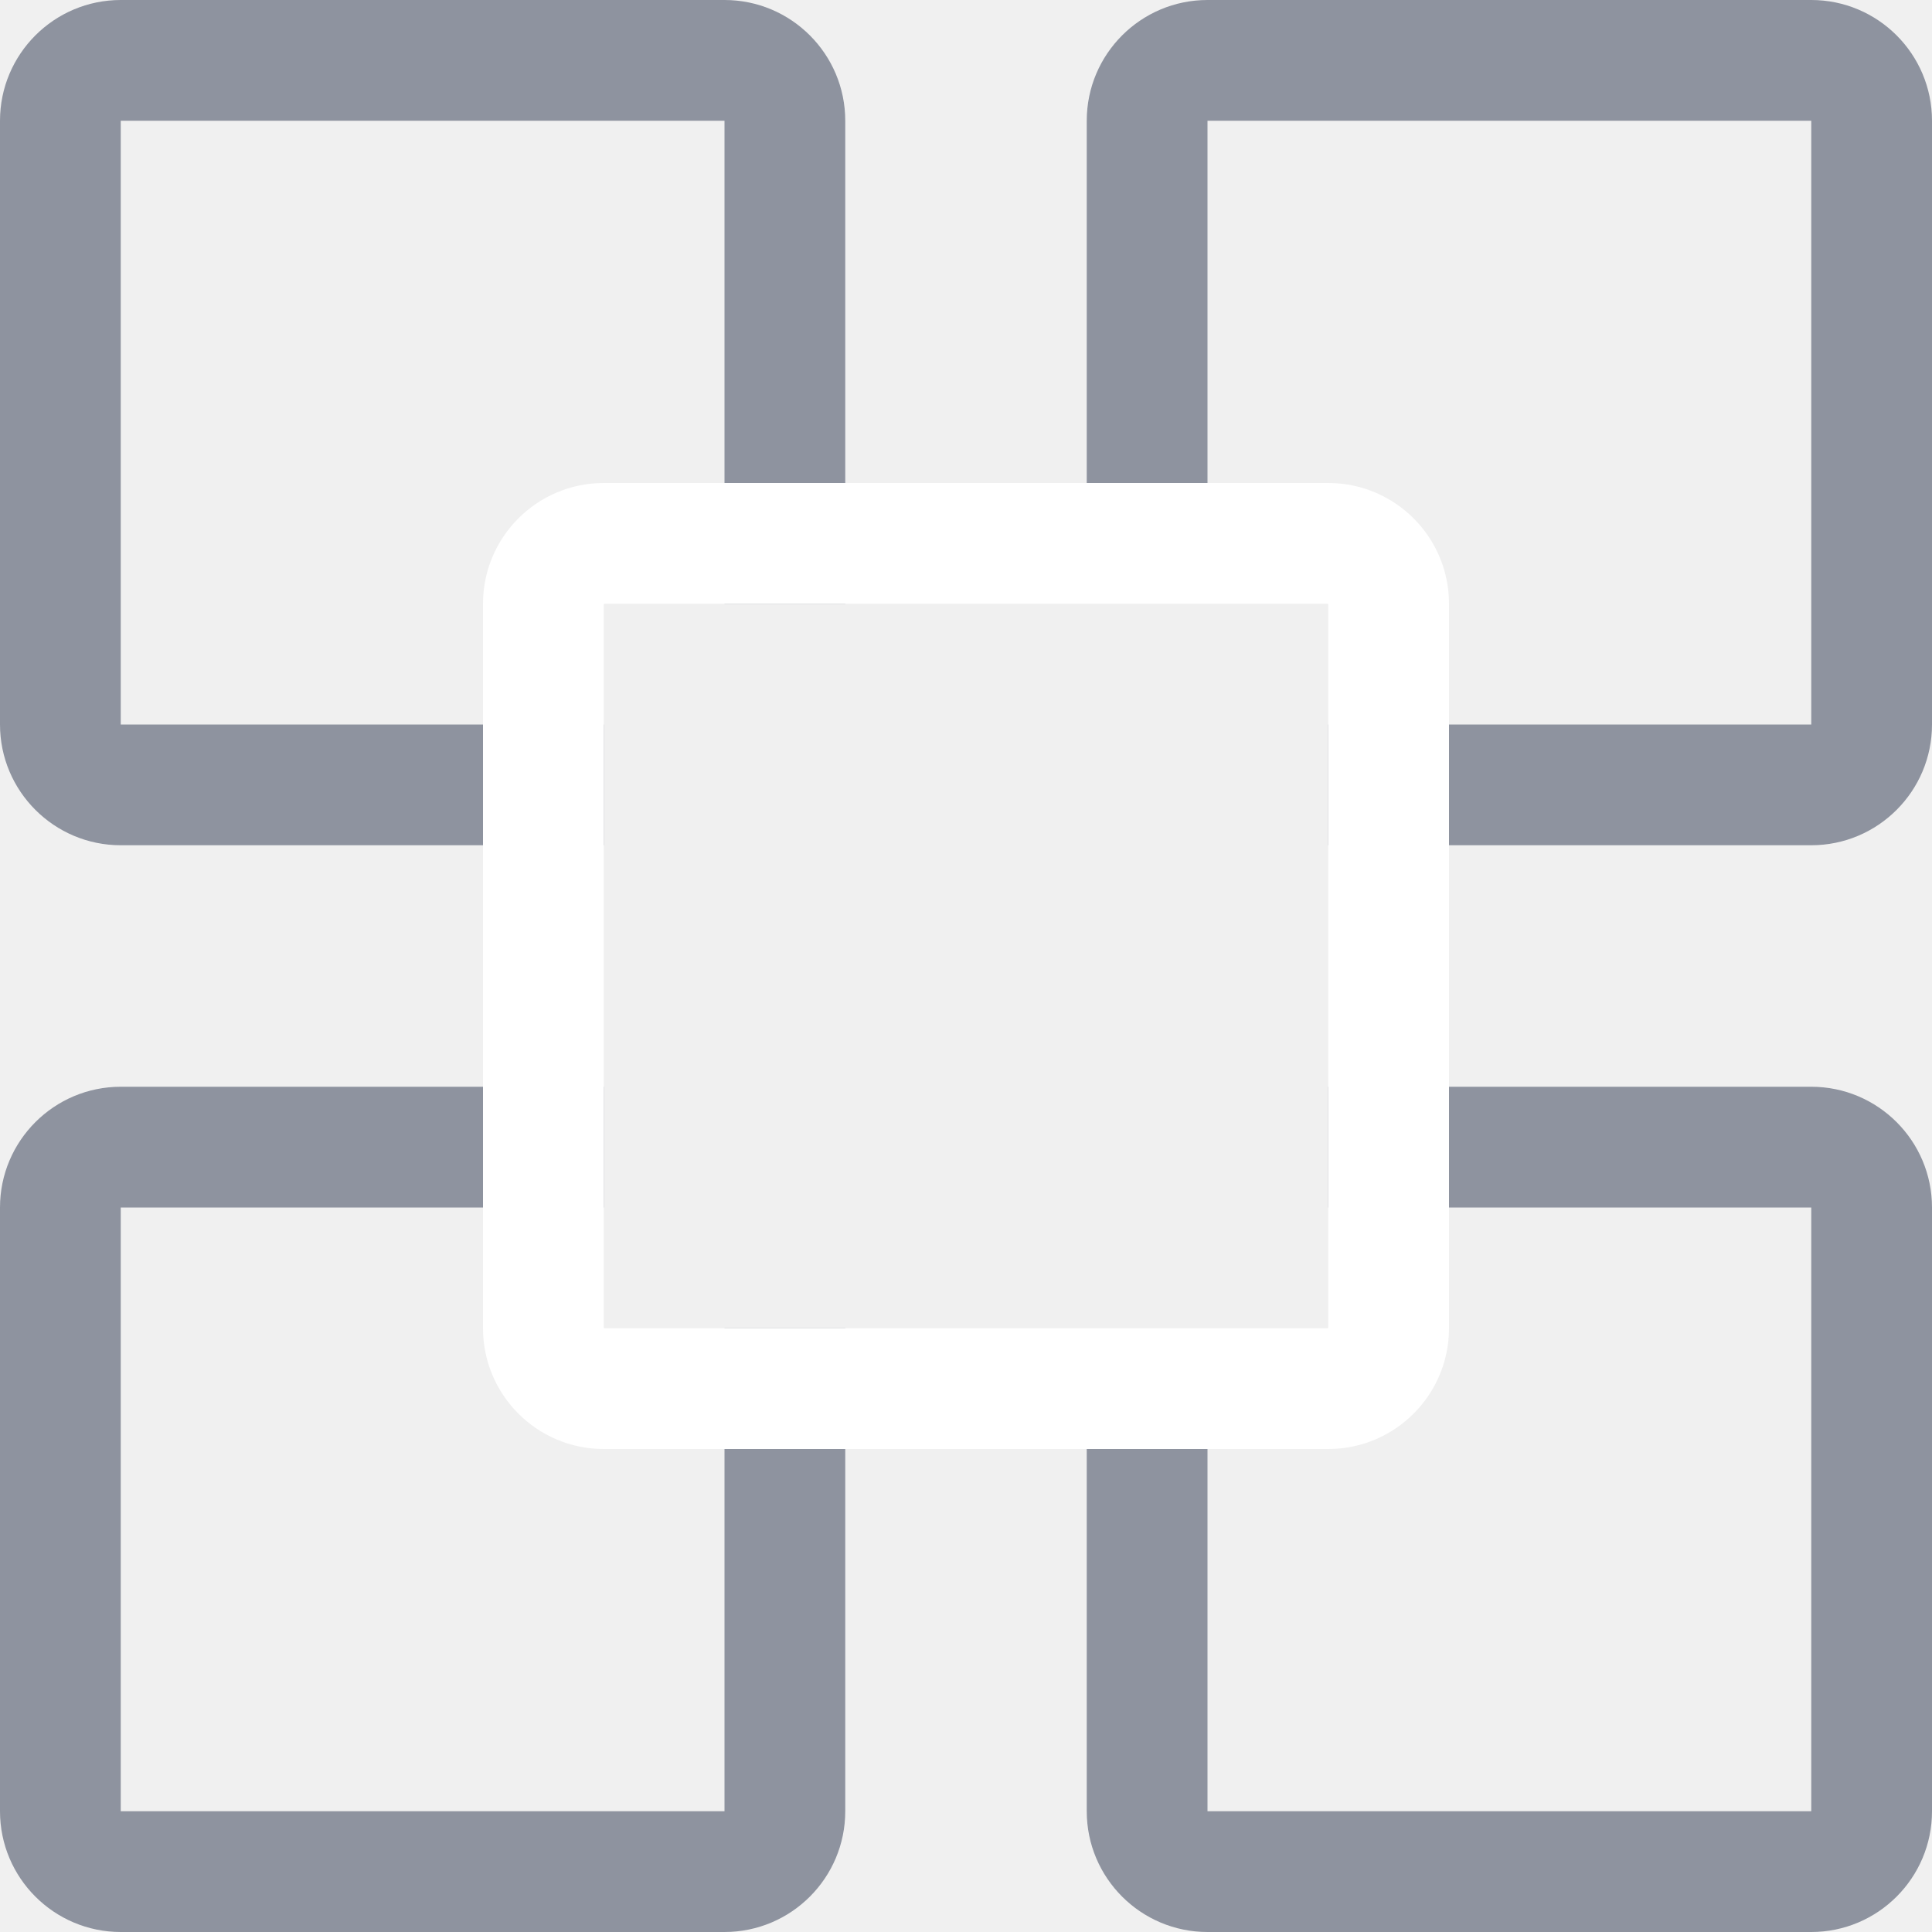
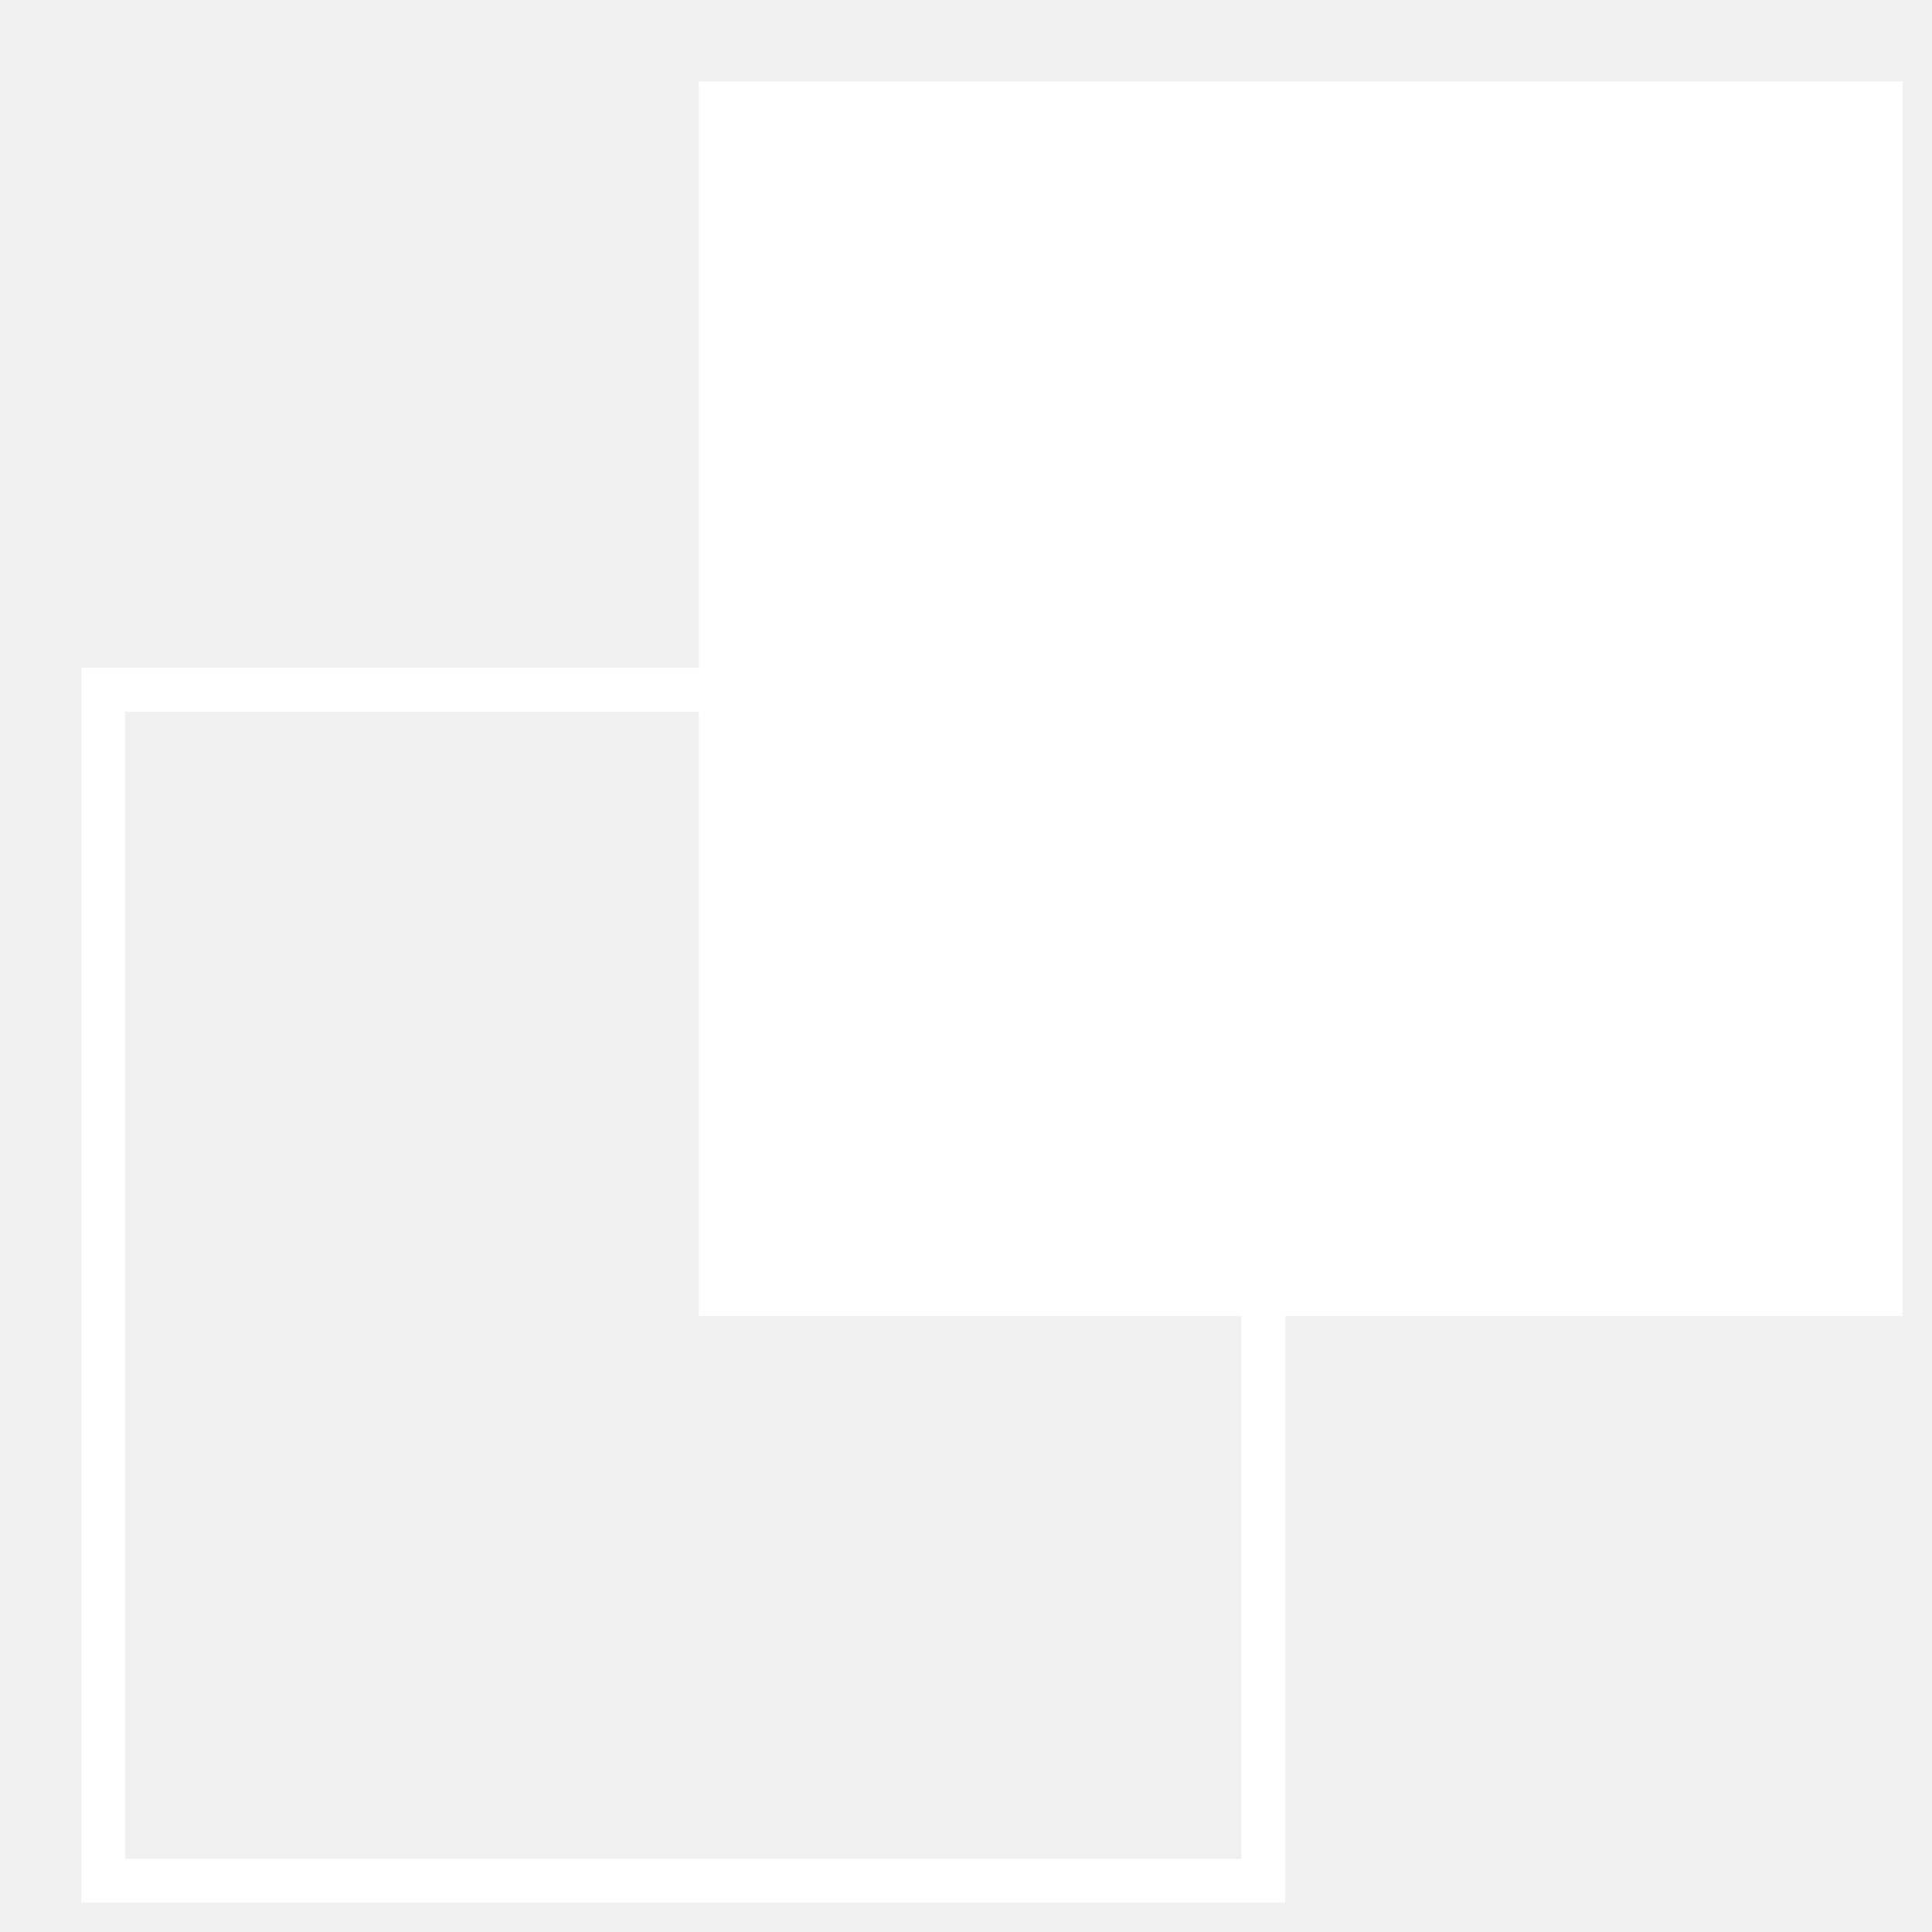
- <svg xmlns="http://www.w3.org/2000/svg" width="16px" height="16px" viewBox="0 0 16 16" version="1.1">
-   <g id="Symbols" stroke="none" strokeWidth="1" fill="none" fillRule="evenodd">
-     <g id="atoms/icons/to-front" transform="translate(-9, -9)">
-       <g id="To-Front" transform="translate(9, 9)">
-         <path d="M7,5.5 L7,5 L6,5 L6,1 L1,1 L1,6 L5,6 L5,7 L6,7 L1,7 C0.448,7 6.76353751e-17,6.552 0,6 L0,1 C-6.76353751e-17,0.448 0.448,1.01453063e-16 1,0 L6,0 C6.552,-1.01453063e-16 7,0.448 7,1 L7,5.5 Z" id="Combined-Shape" fill="#8E939F" />
-         <path d="M10.5,7 L11,7 L11,6 L15,6 L15,1 L10,1 L10,4 L9,4 L9,5 L9,1 C9,0.448 9.448,1.01453063e-16 10,0 L15,0 C15.552,-1.01453063e-16 16,0.448 16,1 L16,6 C16,6.552 15.552,7 15,7 L10.5,7 Z" id="Combined-Shape" fill="#8E939F" />
-         <path d="M10,9 L15,9 C15.552,9 16,9.448 16,10 L16,15 C16,15.552 15.552,16 15,16 L10,16 C9.448,16 9,15.552 9,15 L9,11 L9,12 L10,12 L10,15 L15,15 L15,10 L11,10 L11,9 L10,9 Z" id="Combined-Shape" fill="#8E939F" />
-         <path d="M6,9 L5,9 L5,10 L1,10 L1,15 L6,15 L6,11 L7,11 L7,10 L7,15 C7,15.552 6.552,16 6,16 L1,16 C0.448,16 6.76353751e-17,15.552 0,15 L0,10 C-6.76353751e-17,9.448 0.448,9 1,9 L6,9 Z" id="Combined-Shape" fill="#8E939F" />
-         <path d="M5,4 L11,4 C11.552,4 12,4.448 12,5 L12,11 C12,11.552 11.552,12 11,12 L5,12 C4.448,12 4,11.552 4,11 L4,5 C4,4.448 4.448,4 5,4 Z M5,5 L5,11 L11,11 L11,5 L5,5 Z" id="Combined-Shape" fill="#FFFFFF" />
-       </g>
-     </g>
+ <svg xmlns="http://www.w3.org/2000/svg" width="18" height="18" viewBox="0 0 22 22">
+   <defs>
+     <path id="a" d="M5.926 12.605h13.71v14.062H5.926z" />
+     <mask id="b" width="13.71" height="14.062" x="0" y="0" fill="#fff">
+       <use href="#a" />
+     </mask>
+   </defs>
+   <g fill="none" fillRule="nonzero" transform="translate(-5 -5)">
+     <path d="M0 0h32v32H0z" />
+     <use stroke="#FFF" strokeDasharray="2.808" strokeWidth="2.106" mask="url(#b)" href="#a" />
+     <path fill="#FFF" d="M12.957 5.926h13.71v14.061h-13.71V5.926z" />
  </g>
</svg>
